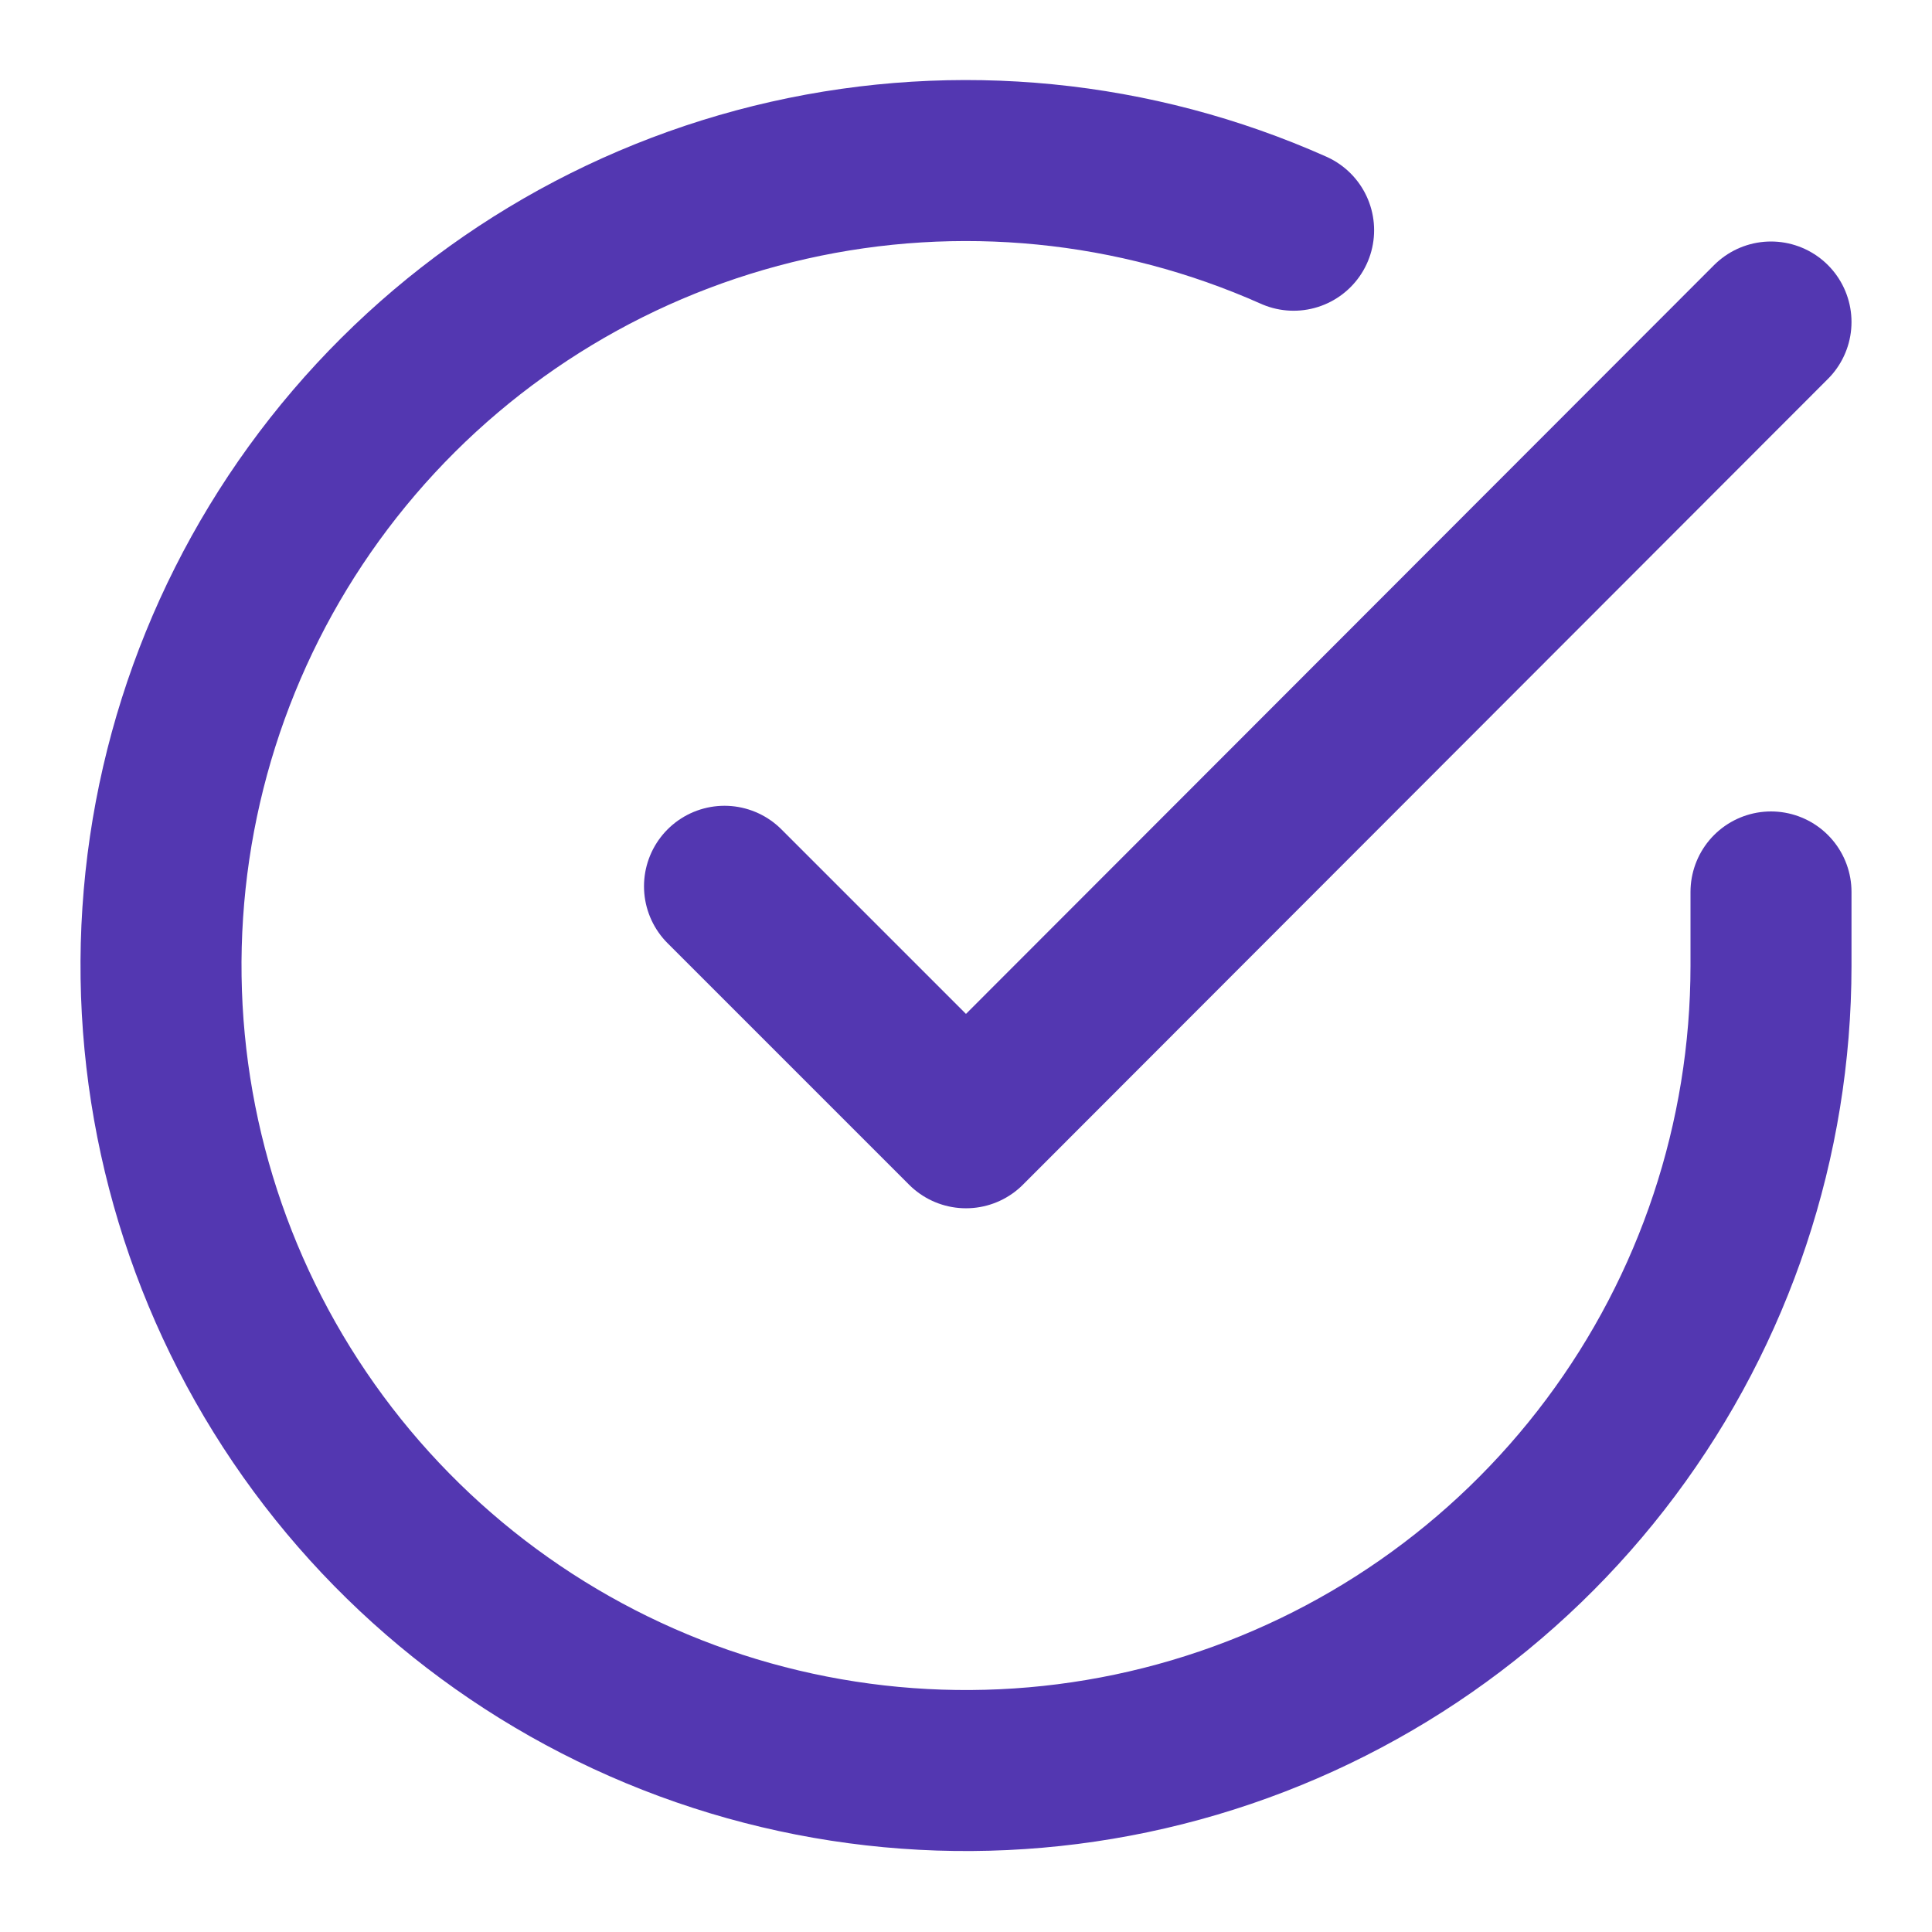
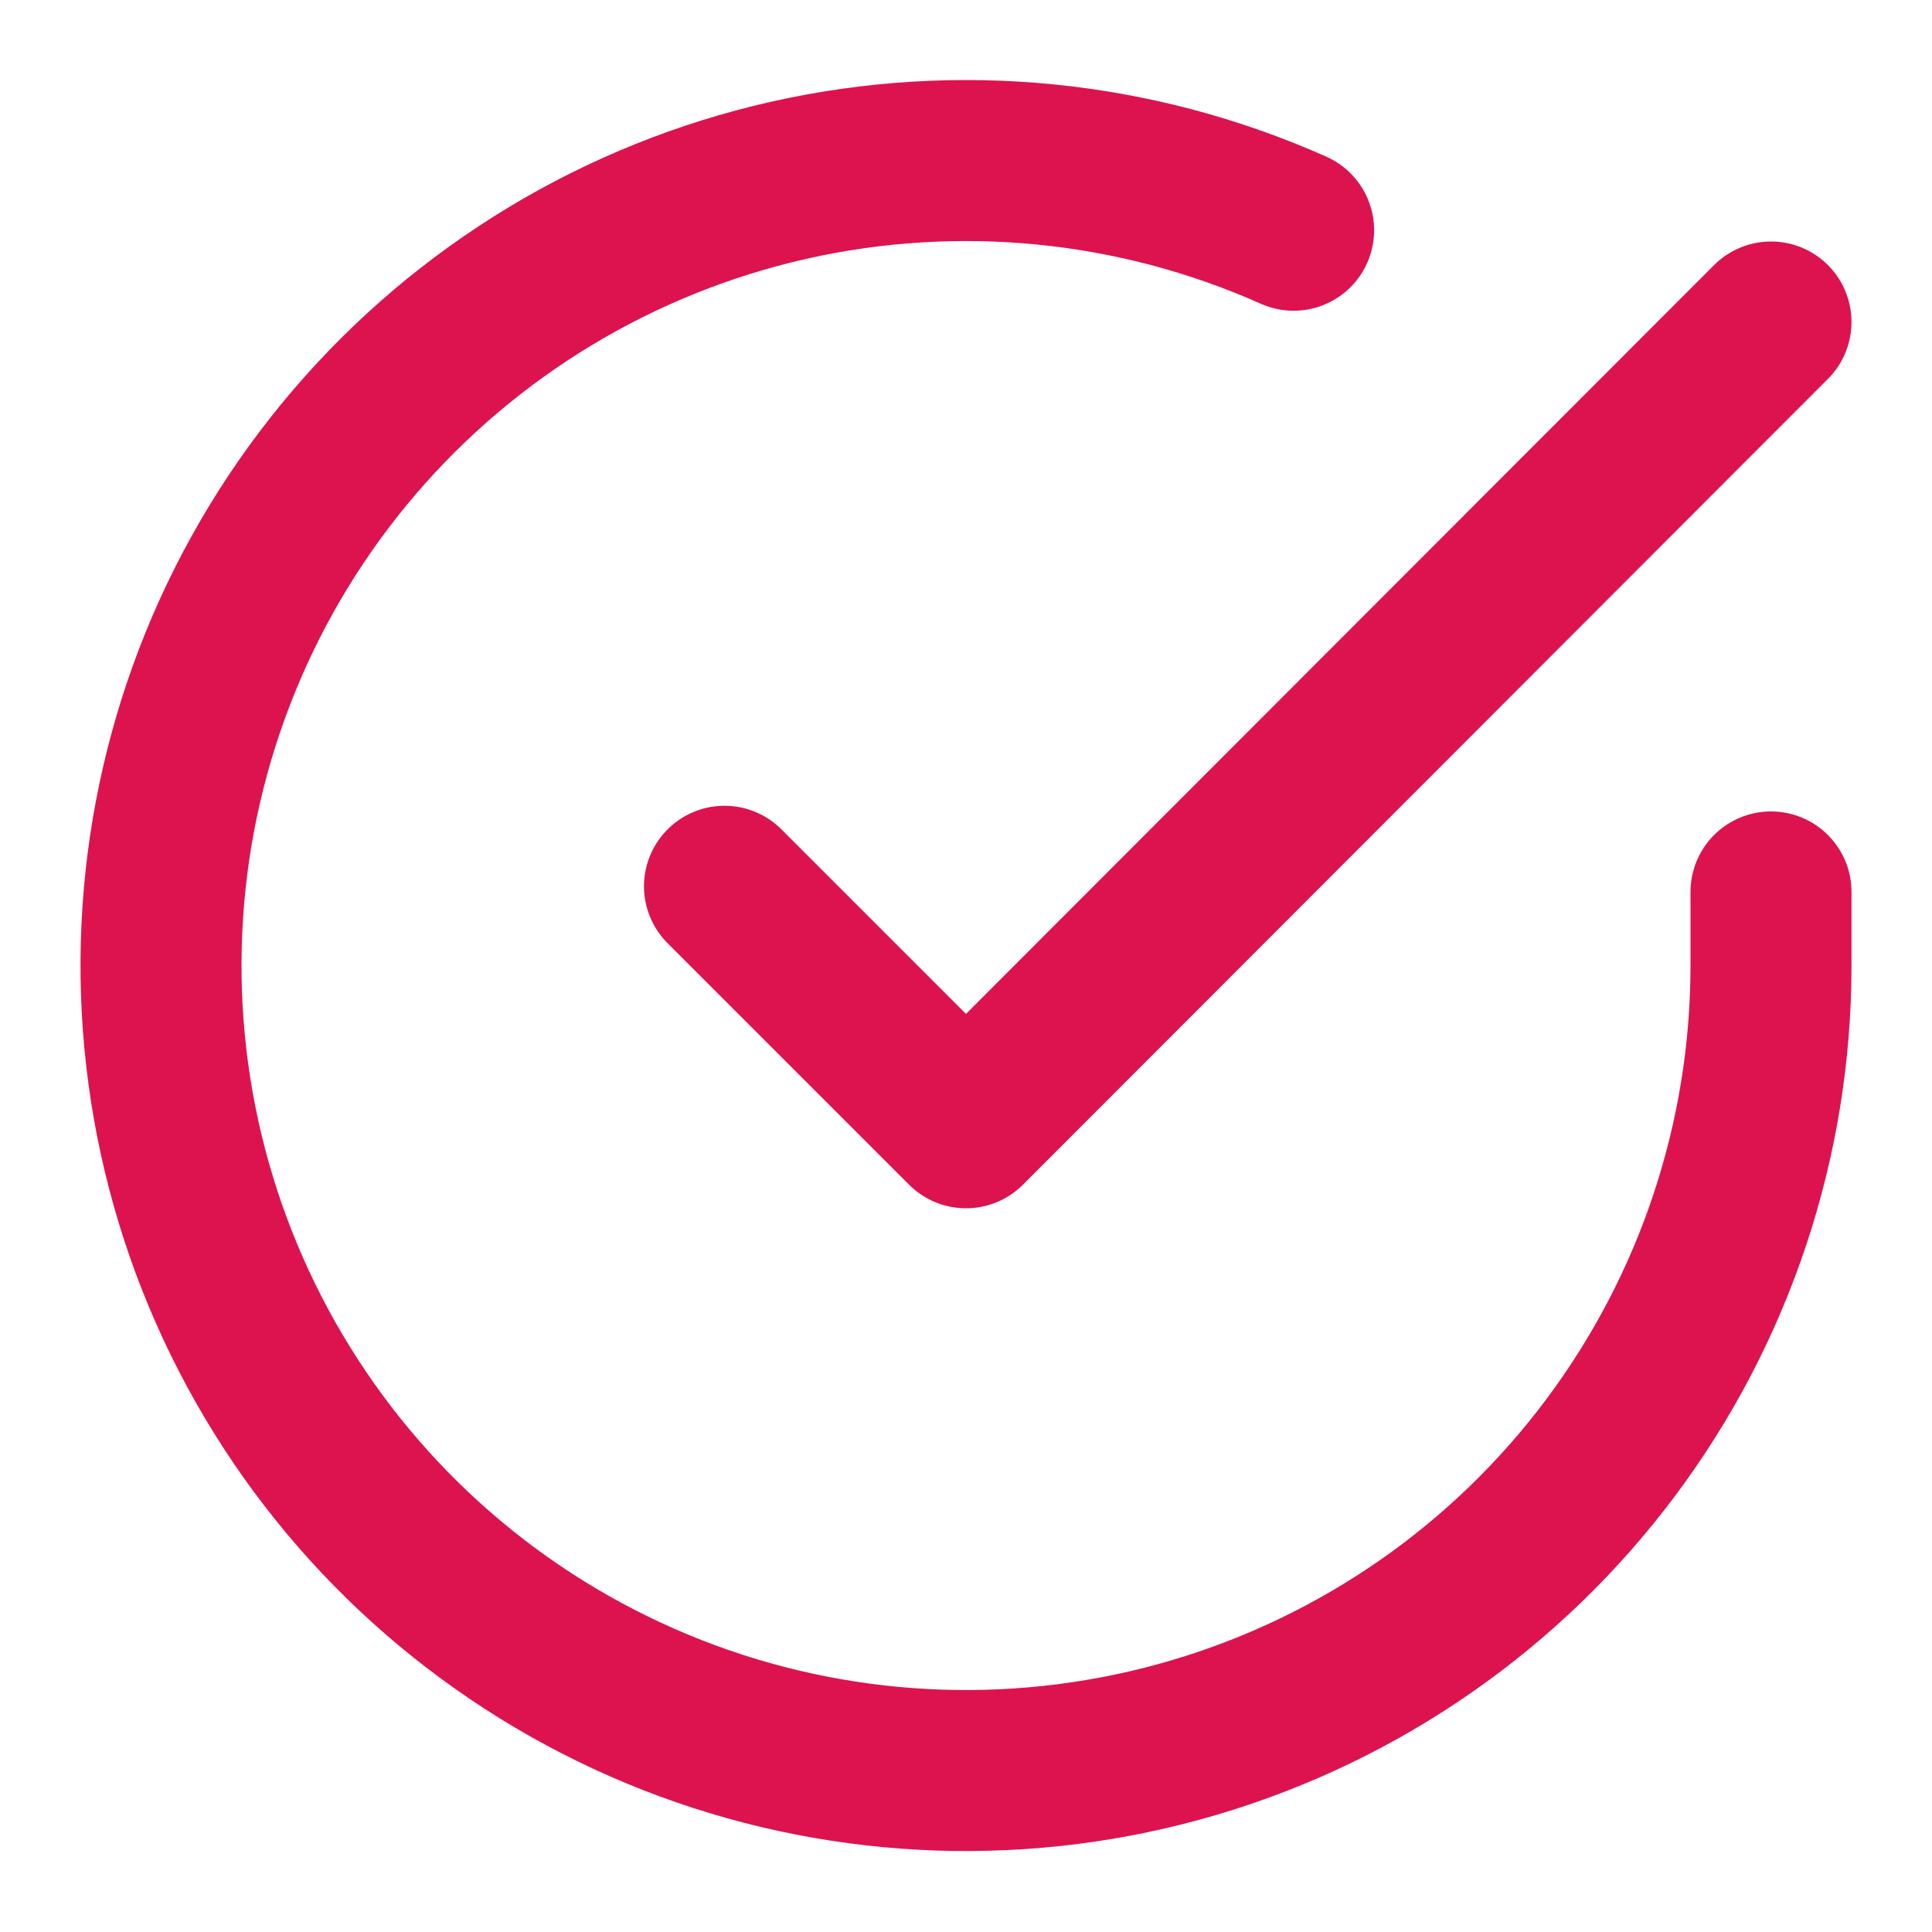
<svg xmlns="http://www.w3.org/2000/svg" width="42" height="42" viewBox="0 0 42 42" fill="none">
-   <path d="M38.5 19.39V21C38.498 24.774 37.276 28.446 35.016 31.468C32.757 34.491 29.581 36.702 25.962 37.772C22.343 38.842 18.475 38.713 14.935 37.406C11.395 36.098 8.373 33.681 6.319 30.515C4.265 27.349 3.29 23.604 3.538 19.839C3.786 16.073 5.245 12.489 7.697 9.62C10.149 6.751 13.462 4.752 17.143 3.92C20.824 3.089 24.675 3.469 28.122 5.005" stroke="#5337B1" stroke-width="3.5" stroke-linecap="round" stroke-linejoin="round" />
-   <path d="M38.5 7L21 24.517L15.75 19.267" stroke="#5337B1" stroke-width="3.5" stroke-linecap="round" stroke-linejoin="round" />
+   <path d="M38.5 19.39V21C38.498 24.774 37.276 28.446 35.016 31.468C32.757 34.491 29.581 36.702 25.962 37.772C22.343 38.842 18.475 38.713 14.935 37.406C11.396 36.098 8.373 33.681 6.319 30.515C4.265 27.349 3.29 23.604 3.538 19.839C3.786 16.073 5.245 12.489 7.697 9.62C10.149 6.751 13.462 4.752 17.143 3.92C20.824 3.089 24.675 3.469 28.122 5.005" stroke="#DD1350" stroke-width="3.5" stroke-linecap="round" stroke-linejoin="round" />
+   <path d="M38.5 7L21 24.517L15.75 19.267" stroke="#DD1350" stroke-width="3.5" stroke-linecap="round" stroke-linejoin="round" />
</svg>
